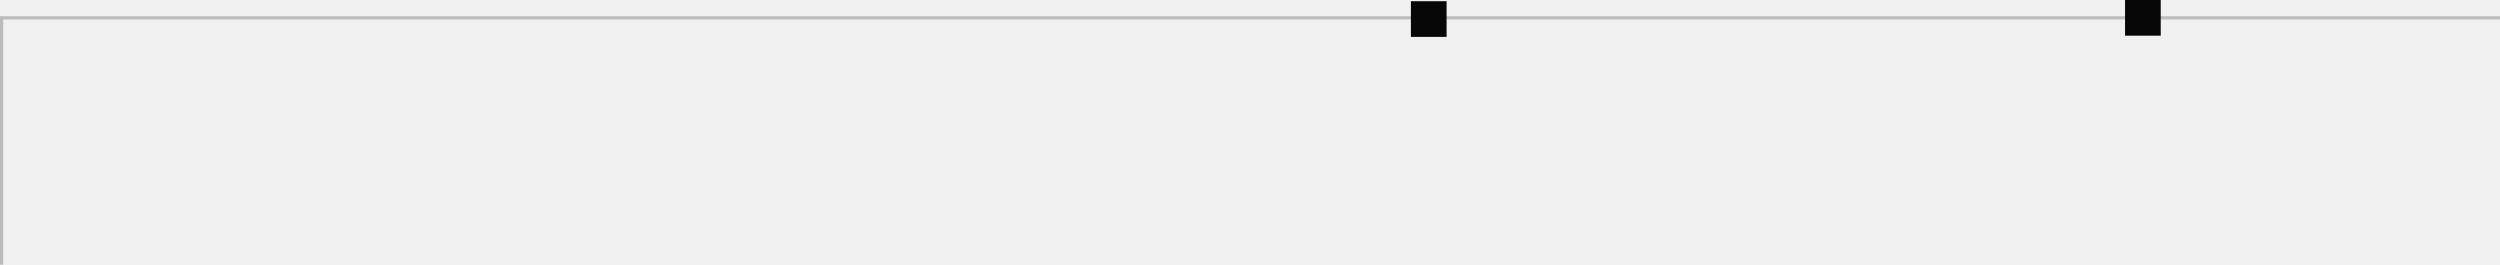
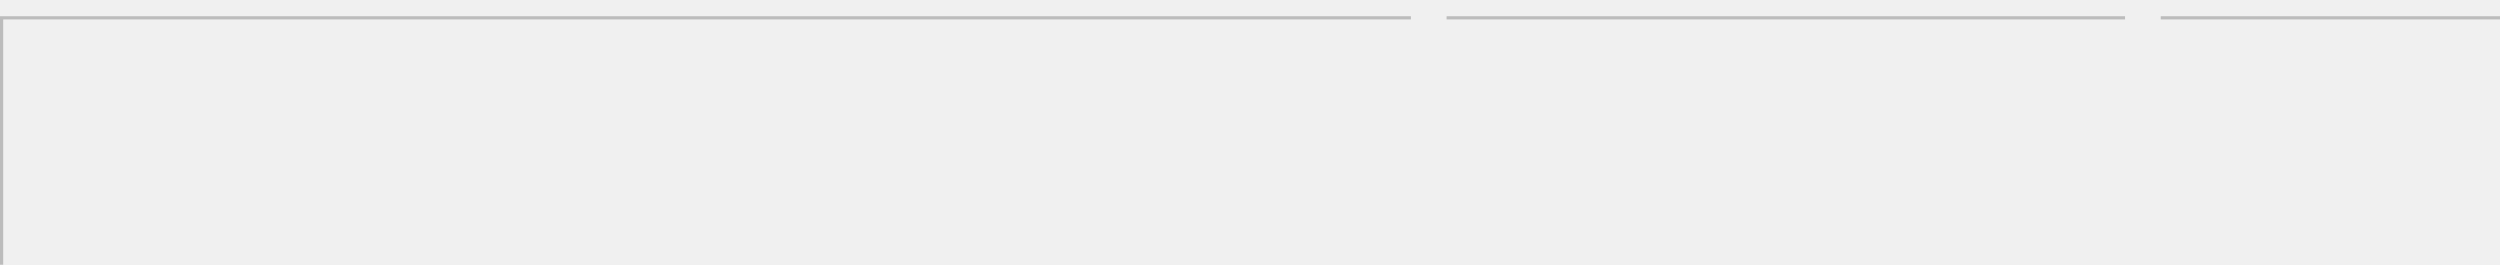
<svg xmlns="http://www.w3.org/2000/svg" id="Layer_1" data-name="Layer 1" viewBox="0 0 390.99 41.4">
  <defs>
    <style>
-       .cls-1 {
-         fill: #070707;
-         stroke-width: 0px;
-       }
- 
      .cls-2 {
        fill: none;
        stroke: #bcbcbc;
        stroke-miterlimit: 10;
        stroke-width: .5px;
      }
    </style>
+     <mask id="cut-holes">
+       <rect x="-50" y="-50" width="500" height="200" fill="white" />
+       <rect x="332.35" y="0" width="5.58" height="5.58" fill="black" />
+       <rect x="220.66" y=".19" width="5.58" height="5.58" fill="black" />
+     </mask>
  </defs>
-   <polyline class="cls-2" points="390.99 2.79 .25 2.79 .25 41.4" />
-   <g>
-     <rect class="cls-1" x="332.35" width="5.58" height="5.58" />
-     <rect class="cls-1" x="220.66" y=".19" width="5.58" height="5.58" />
-   </g>
+   <polyline class="cls-2" points="390.99 2.79 .25 2.79 .25 41.4" mask="url(#cut-holes)" />
</svg>
